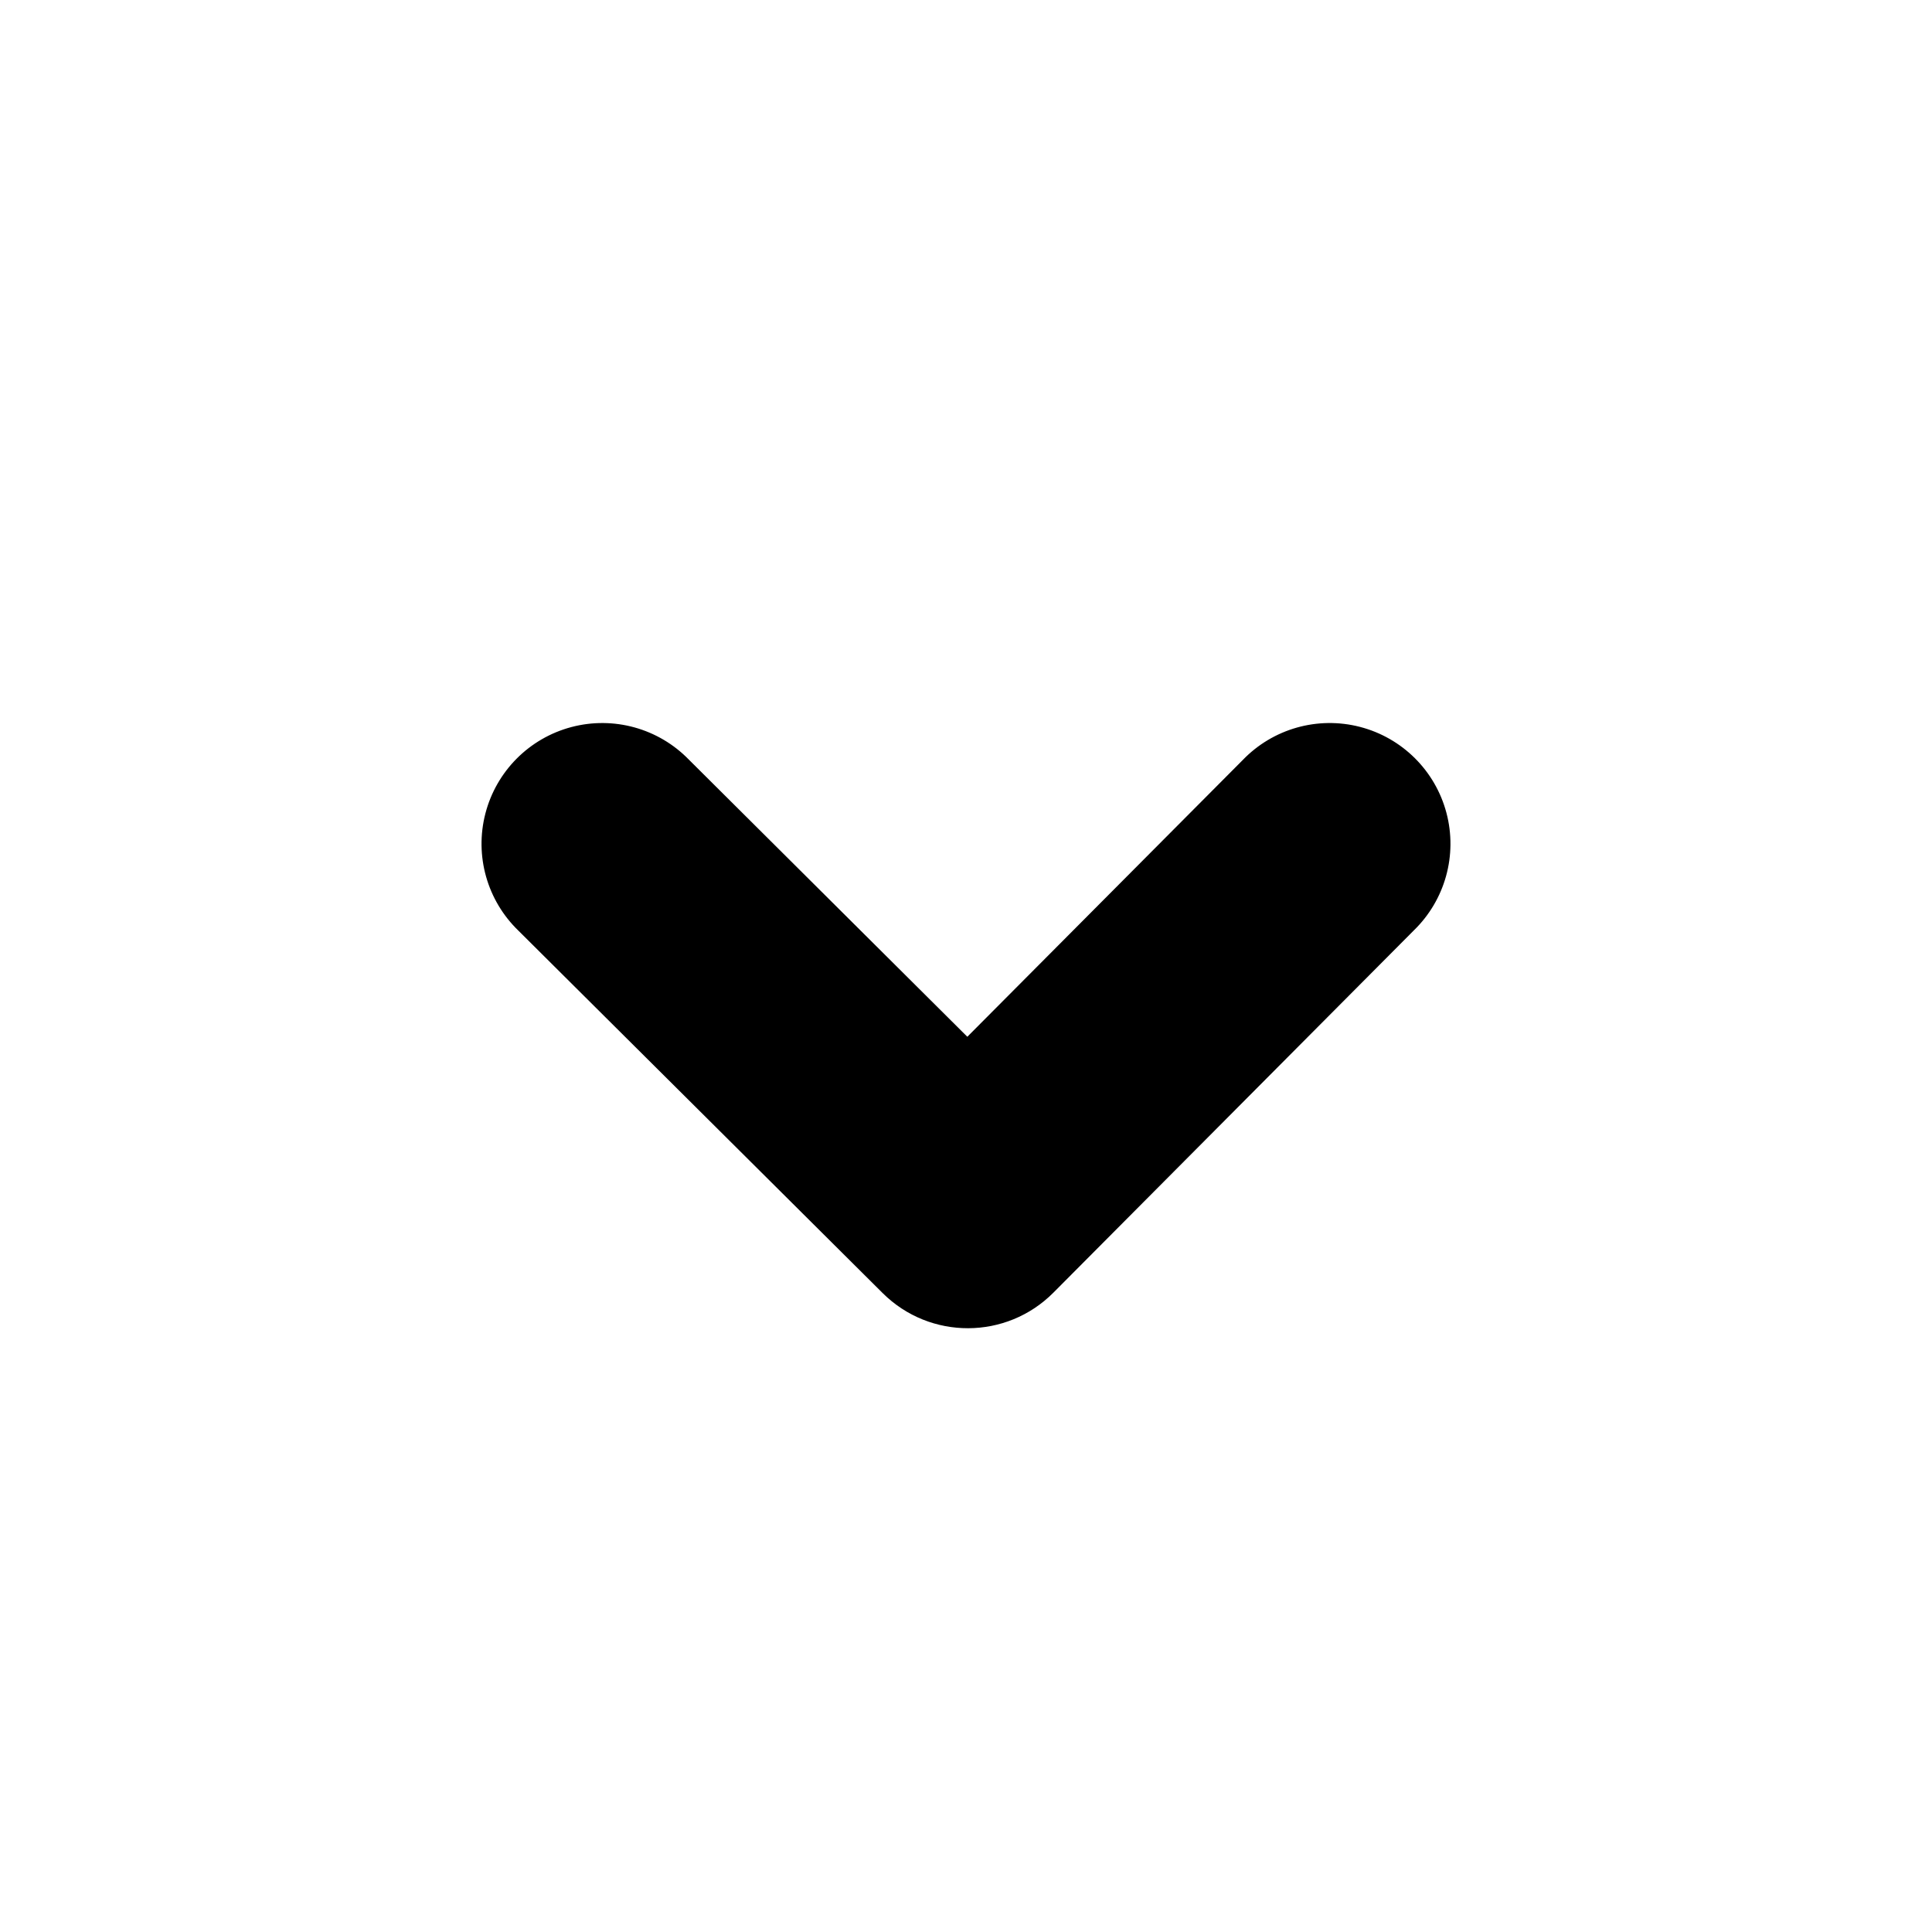
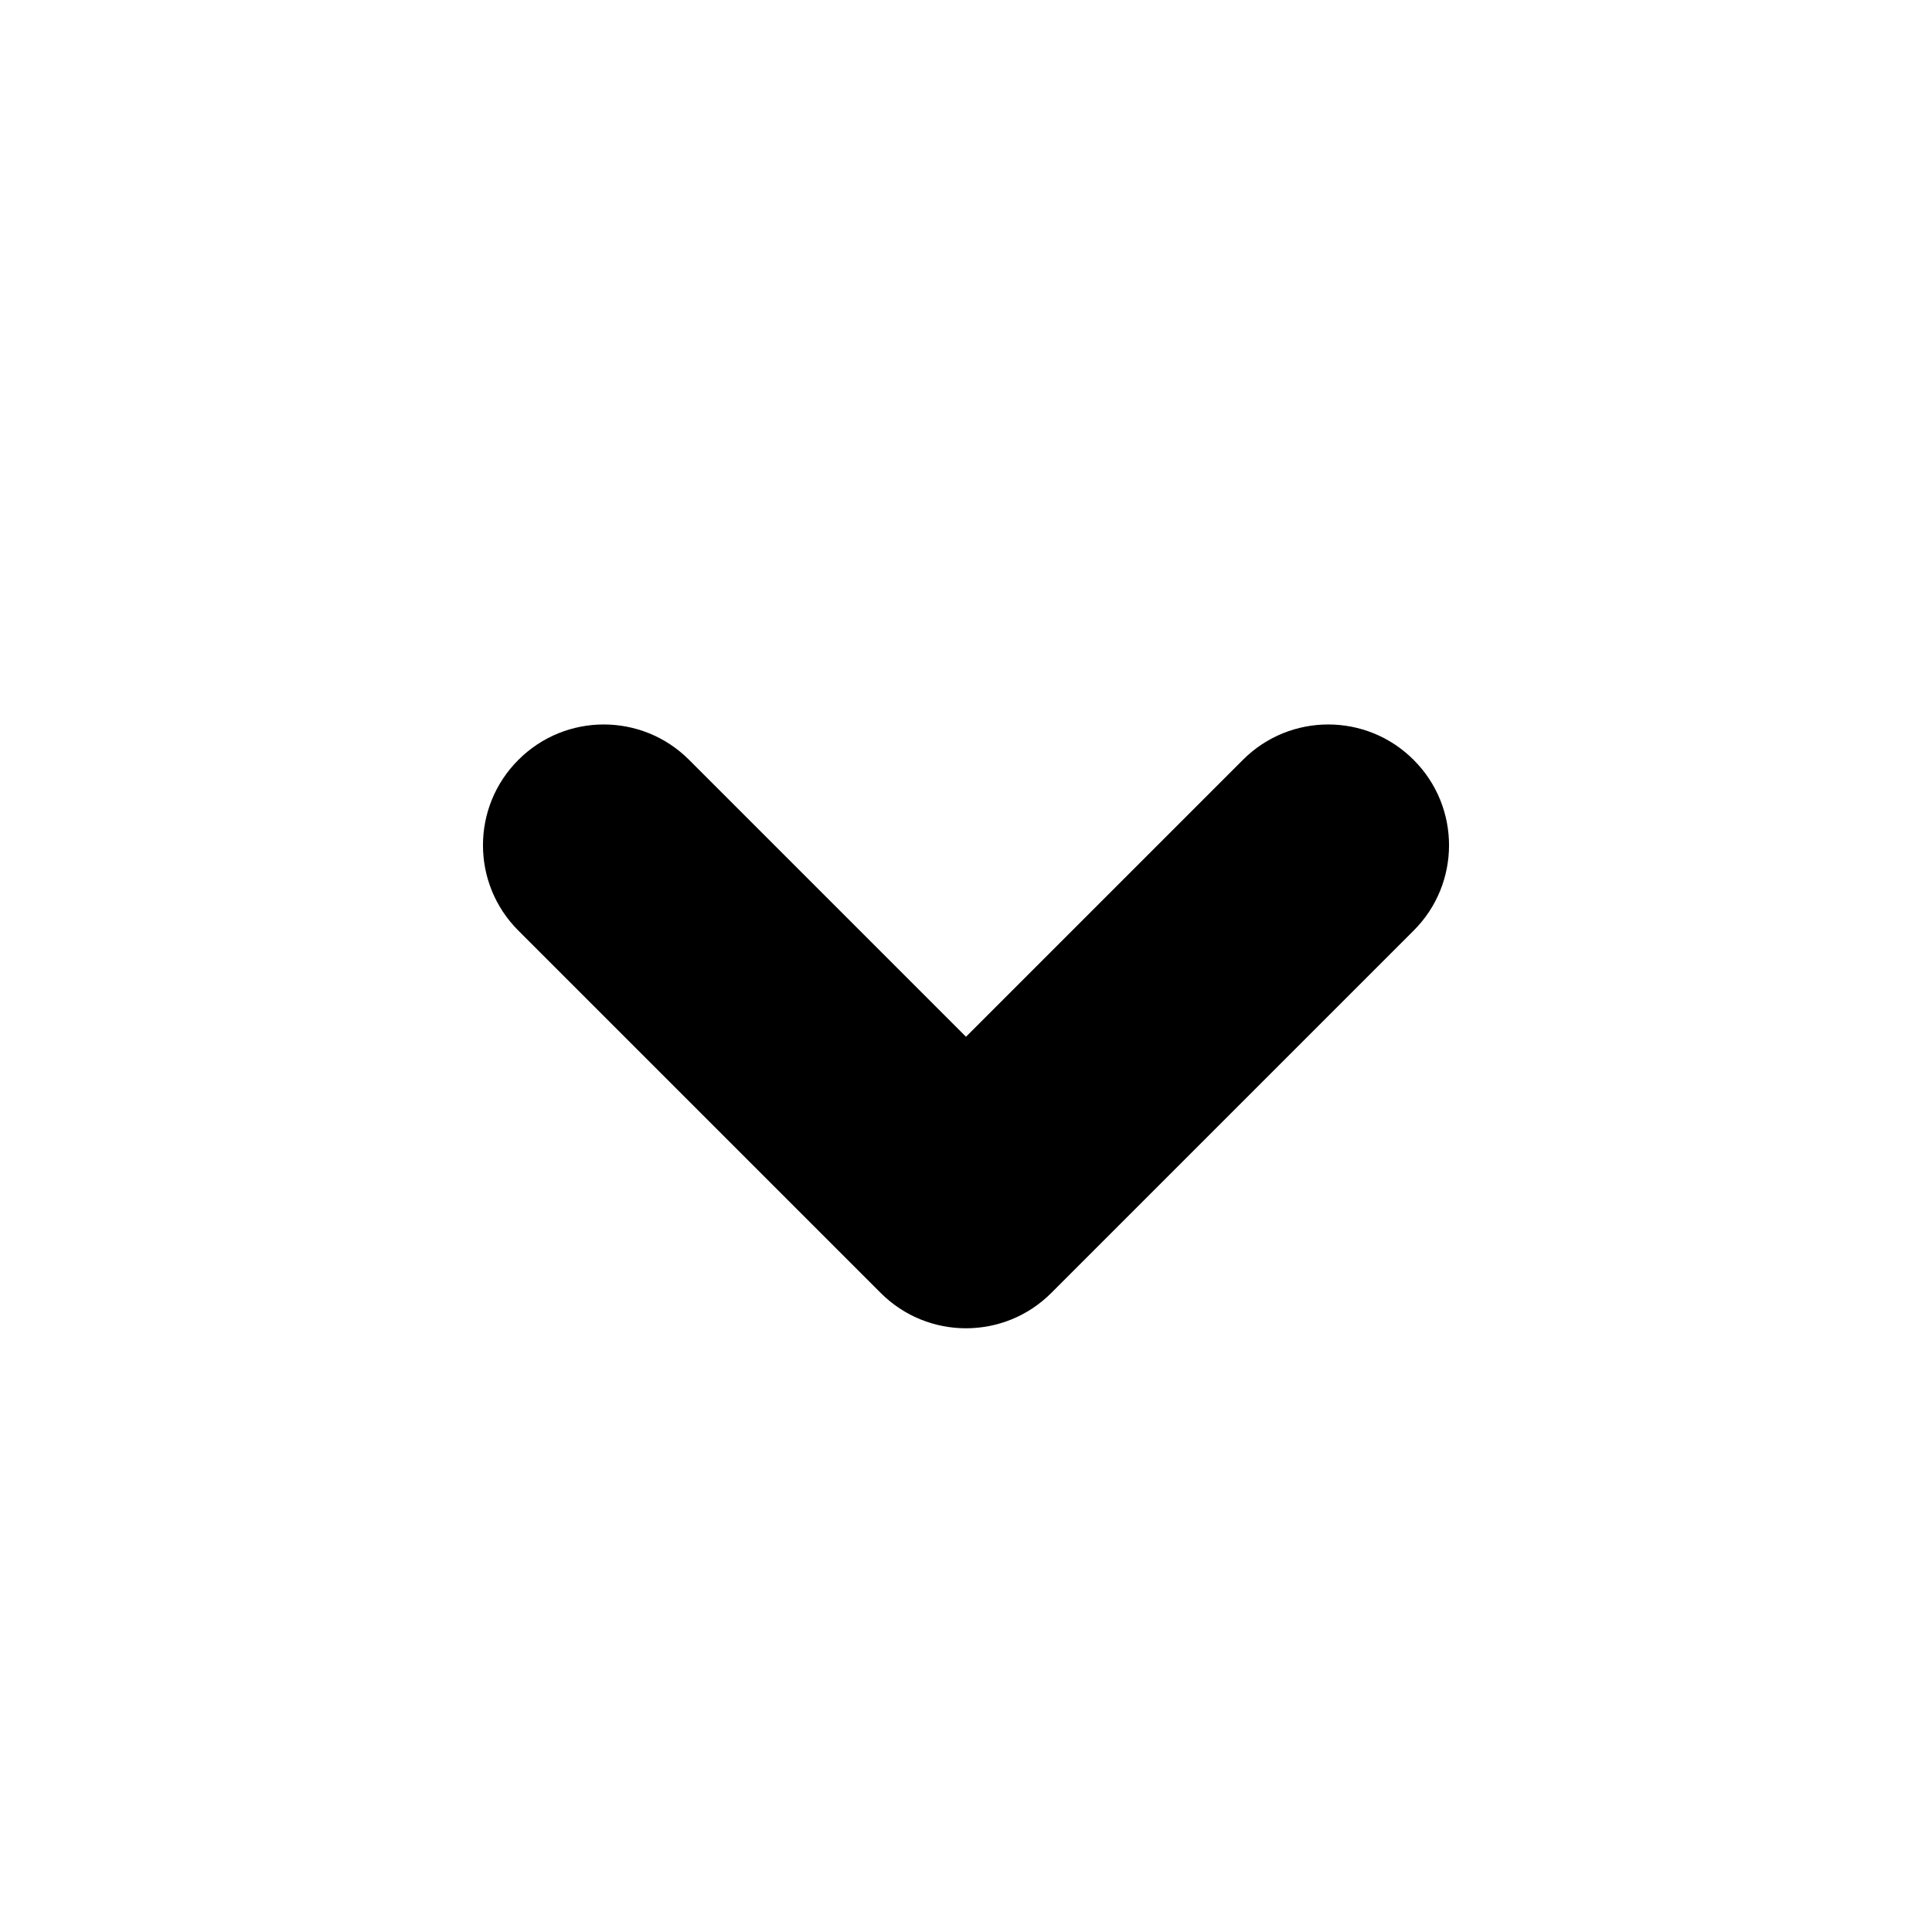
<svg xmlns="http://www.w3.org/2000/svg" width="16" height="16" viewBox="0 0 16 16">
-   <path d="M8.011 8.586l2.28-2.291a1 1 0 1 1 1.418 1.41l-2.985 3a1 1 0 0 1-1.414.004l-3.015-3a1 1 0 1 1 1.41-1.418l2.306 2.295z" id="a" />
+   <path fill="#000000" fill-rule="evenodd" d="M7.293,10.707 C7.683,11.098 8.317,11.098 8.707,10.707 L11.707,7.707 C12.098,7.317 12.098,6.683 11.707,6.293 C11.317,5.902 10.683,5.902 10.293,6.293 L8,8.586 L5.707,6.293 C5.317,5.902 4.683,5.902 4.293,6.293 C3.902,6.683 3.902,7.317 4.293,7.707 L7.293,10.707 Z" />
</svg>
